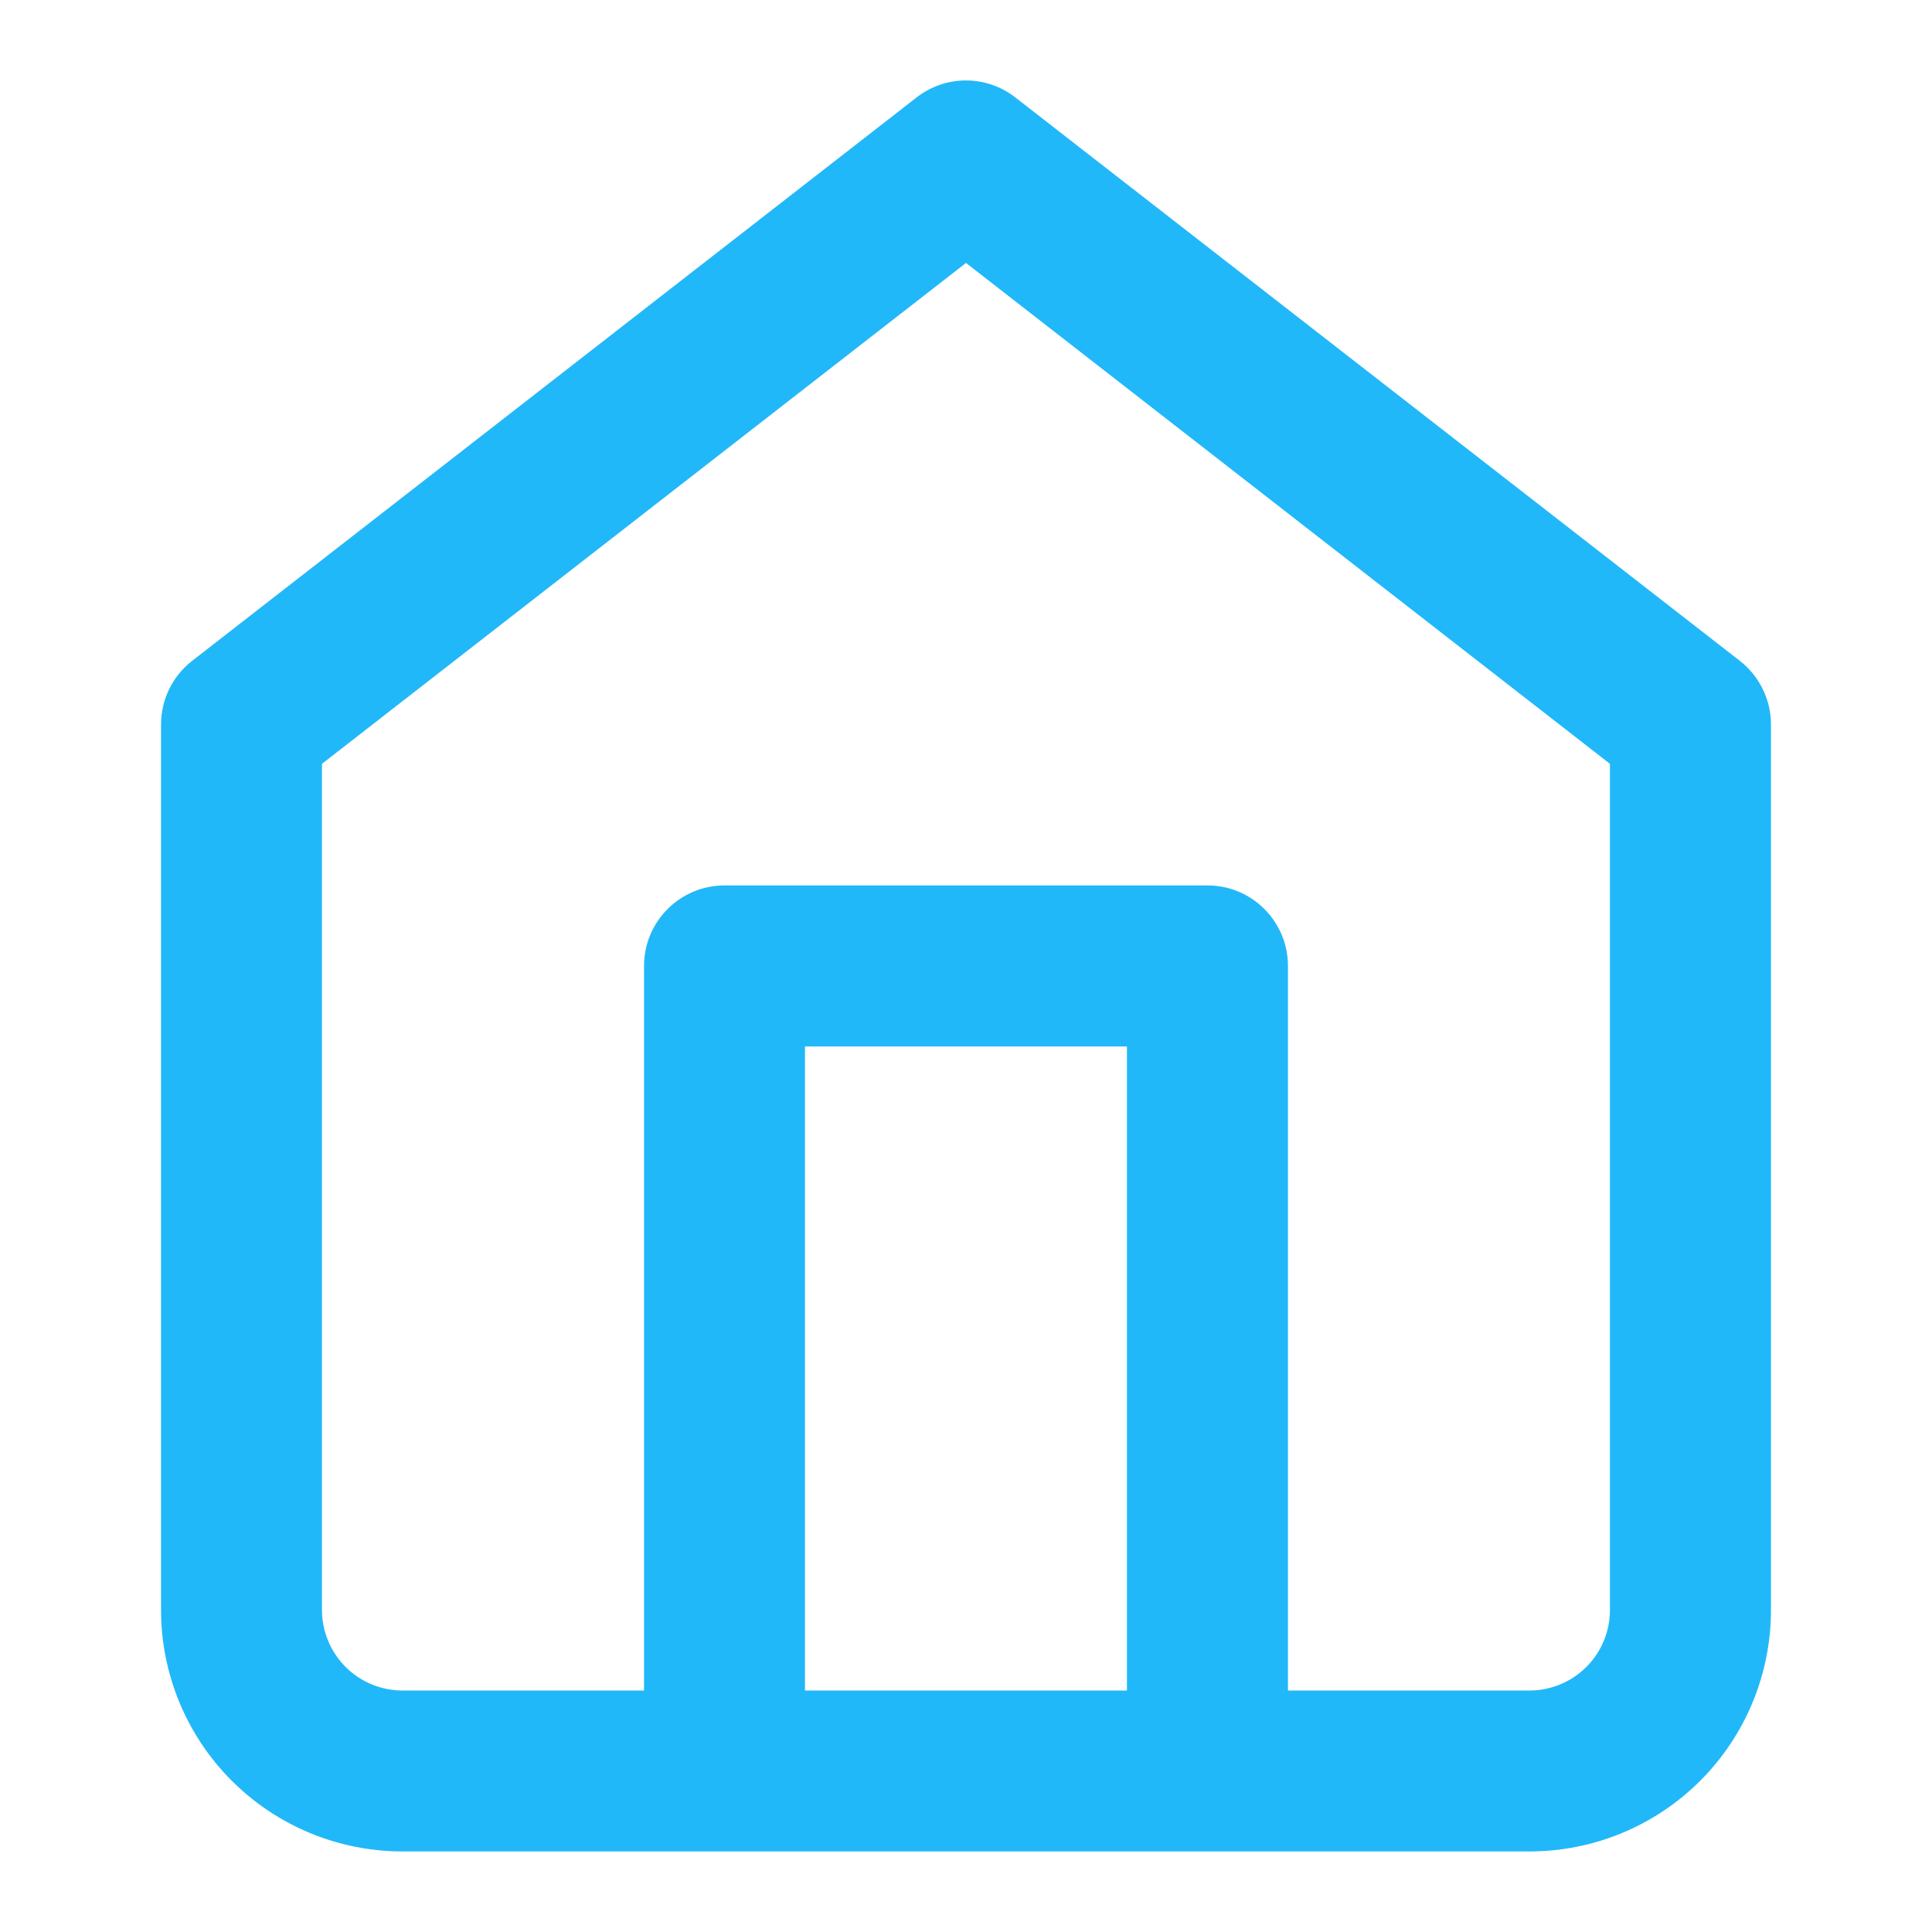
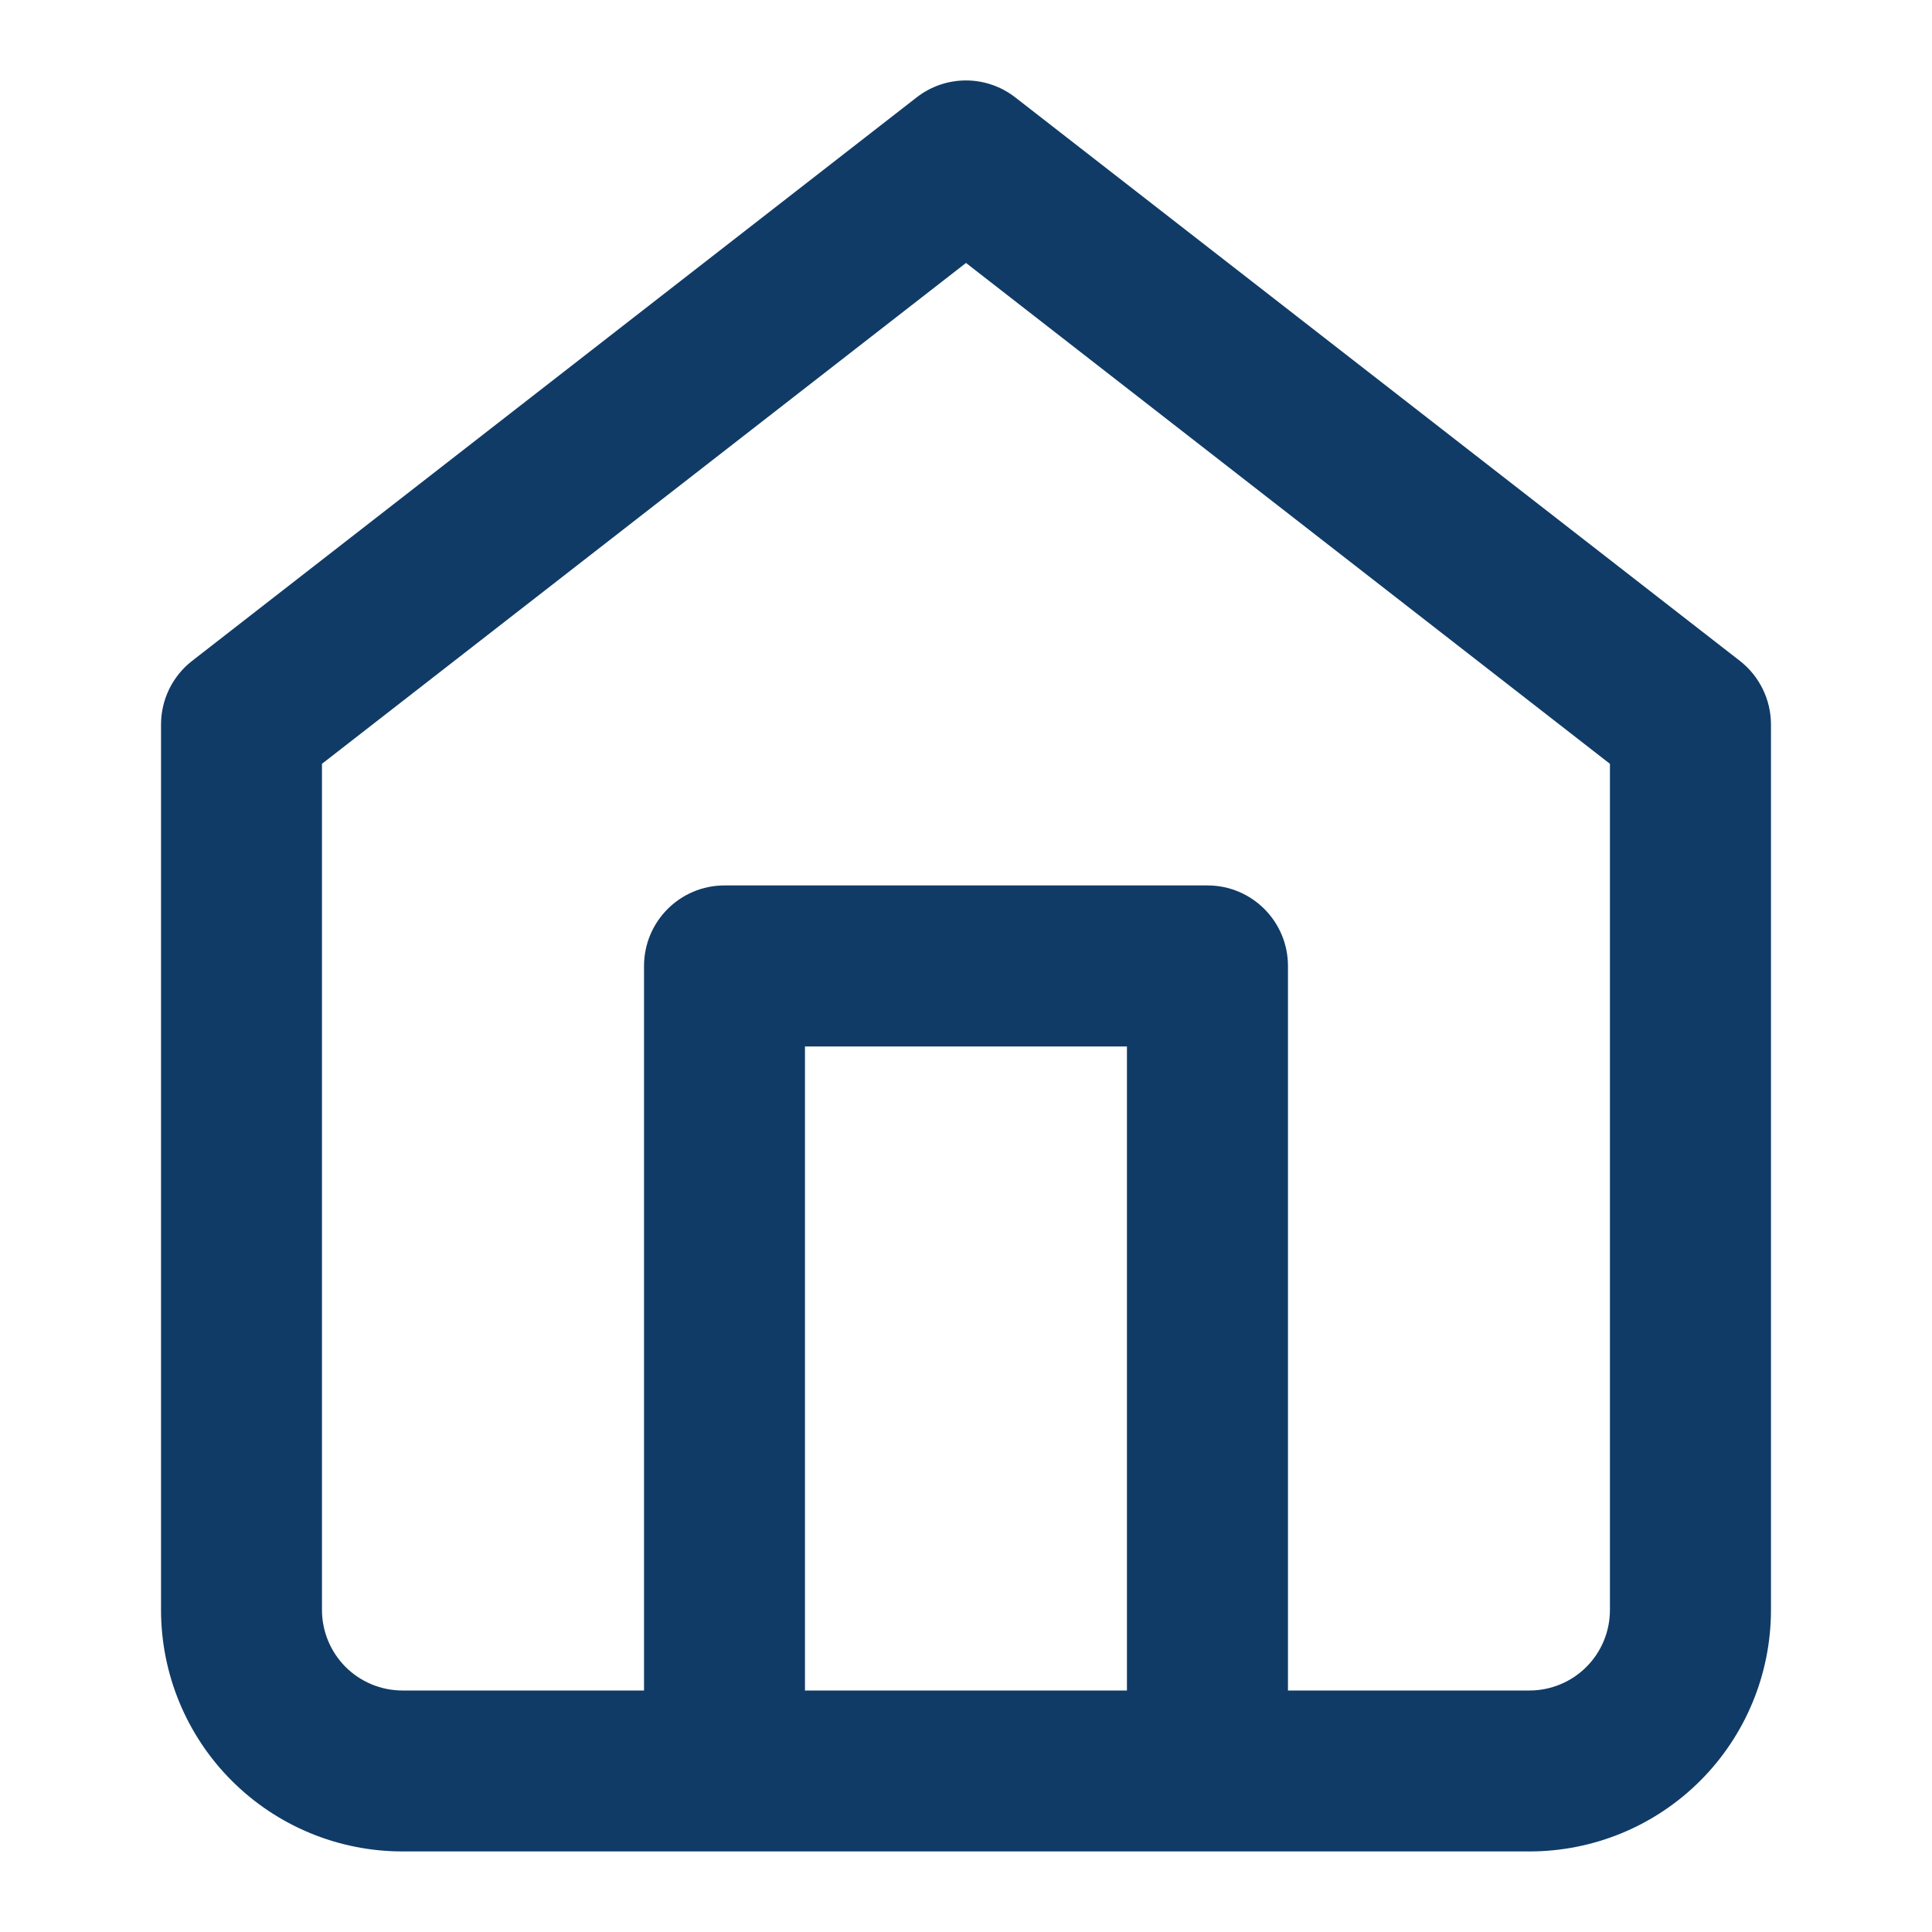
<svg xmlns="http://www.w3.org/2000/svg" width="20" height="20" viewBox="0 0 20 20" fill="none">
-   <path fill-rule="evenodd" clip-rule="evenodd" d="M9.488 1.009C9.789 0.774 10.21 0.774 10.511 1.009L18.012 6.842C18.214 7 18.333 7.243 18.333 7.5V16.666C18.333 17.329 18.07 17.965 17.601 18.434C17.132 18.903 16.496 19.166 15.833 19.166H4.167C3.503 19.166 2.868 18.903 2.399 18.434C1.93 17.965 1.667 17.329 1.667 16.666V7.5C1.667 7.243 1.785 7 1.988 6.842L9.488 1.009ZM8.333 17.5H11.666V10.833H8.333V17.5ZM13.333 17.5V10C13.333 9.539 12.96 9.166 12.5 9.166H7.5C7.04 9.166 6.667 9.539 6.667 10V17.5H4.167C3.945 17.5 3.734 17.412 3.577 17.256C3.421 17.099 3.333 16.887 3.333 16.666V7.907L10 2.722L16.666 7.907V16.666C16.666 16.887 16.579 17.099 16.422 17.256C16.266 17.412 16.054 17.5 15.833 17.5H13.333Z" fill="#21B8F9" />
+   <path fill-rule="evenodd" clip-rule="evenodd" d="M9.488 1.009C9.789 0.774 10.21 0.774 10.511 1.009L18.012 6.842C18.214 7 18.333 7.243 18.333 7.5V16.666C18.333 17.329 18.07 17.965 17.601 18.434C17.132 18.903 16.496 19.166 15.833 19.166H4.167C3.503 19.166 2.868 18.903 2.399 18.434C1.93 17.965 1.667 17.329 1.667 16.666V7.5C1.667 7.243 1.785 7 1.988 6.842L9.488 1.009ZM8.333 17.5H11.666V10.833H8.333V17.5ZM13.333 17.5V10C13.333 9.539 12.96 9.166 12.5 9.166H7.5C7.04 9.166 6.667 9.539 6.667 10V17.5H4.167C3.945 17.5 3.734 17.412 3.577 17.256C3.421 17.099 3.333 16.887 3.333 16.666V7.907L10 2.722L16.666 7.907V16.666C16.666 16.887 16.579 17.099 16.422 17.256C16.266 17.412 16.054 17.5 15.833 17.5H13.333Z" fill="#103b66" />
</svg>
